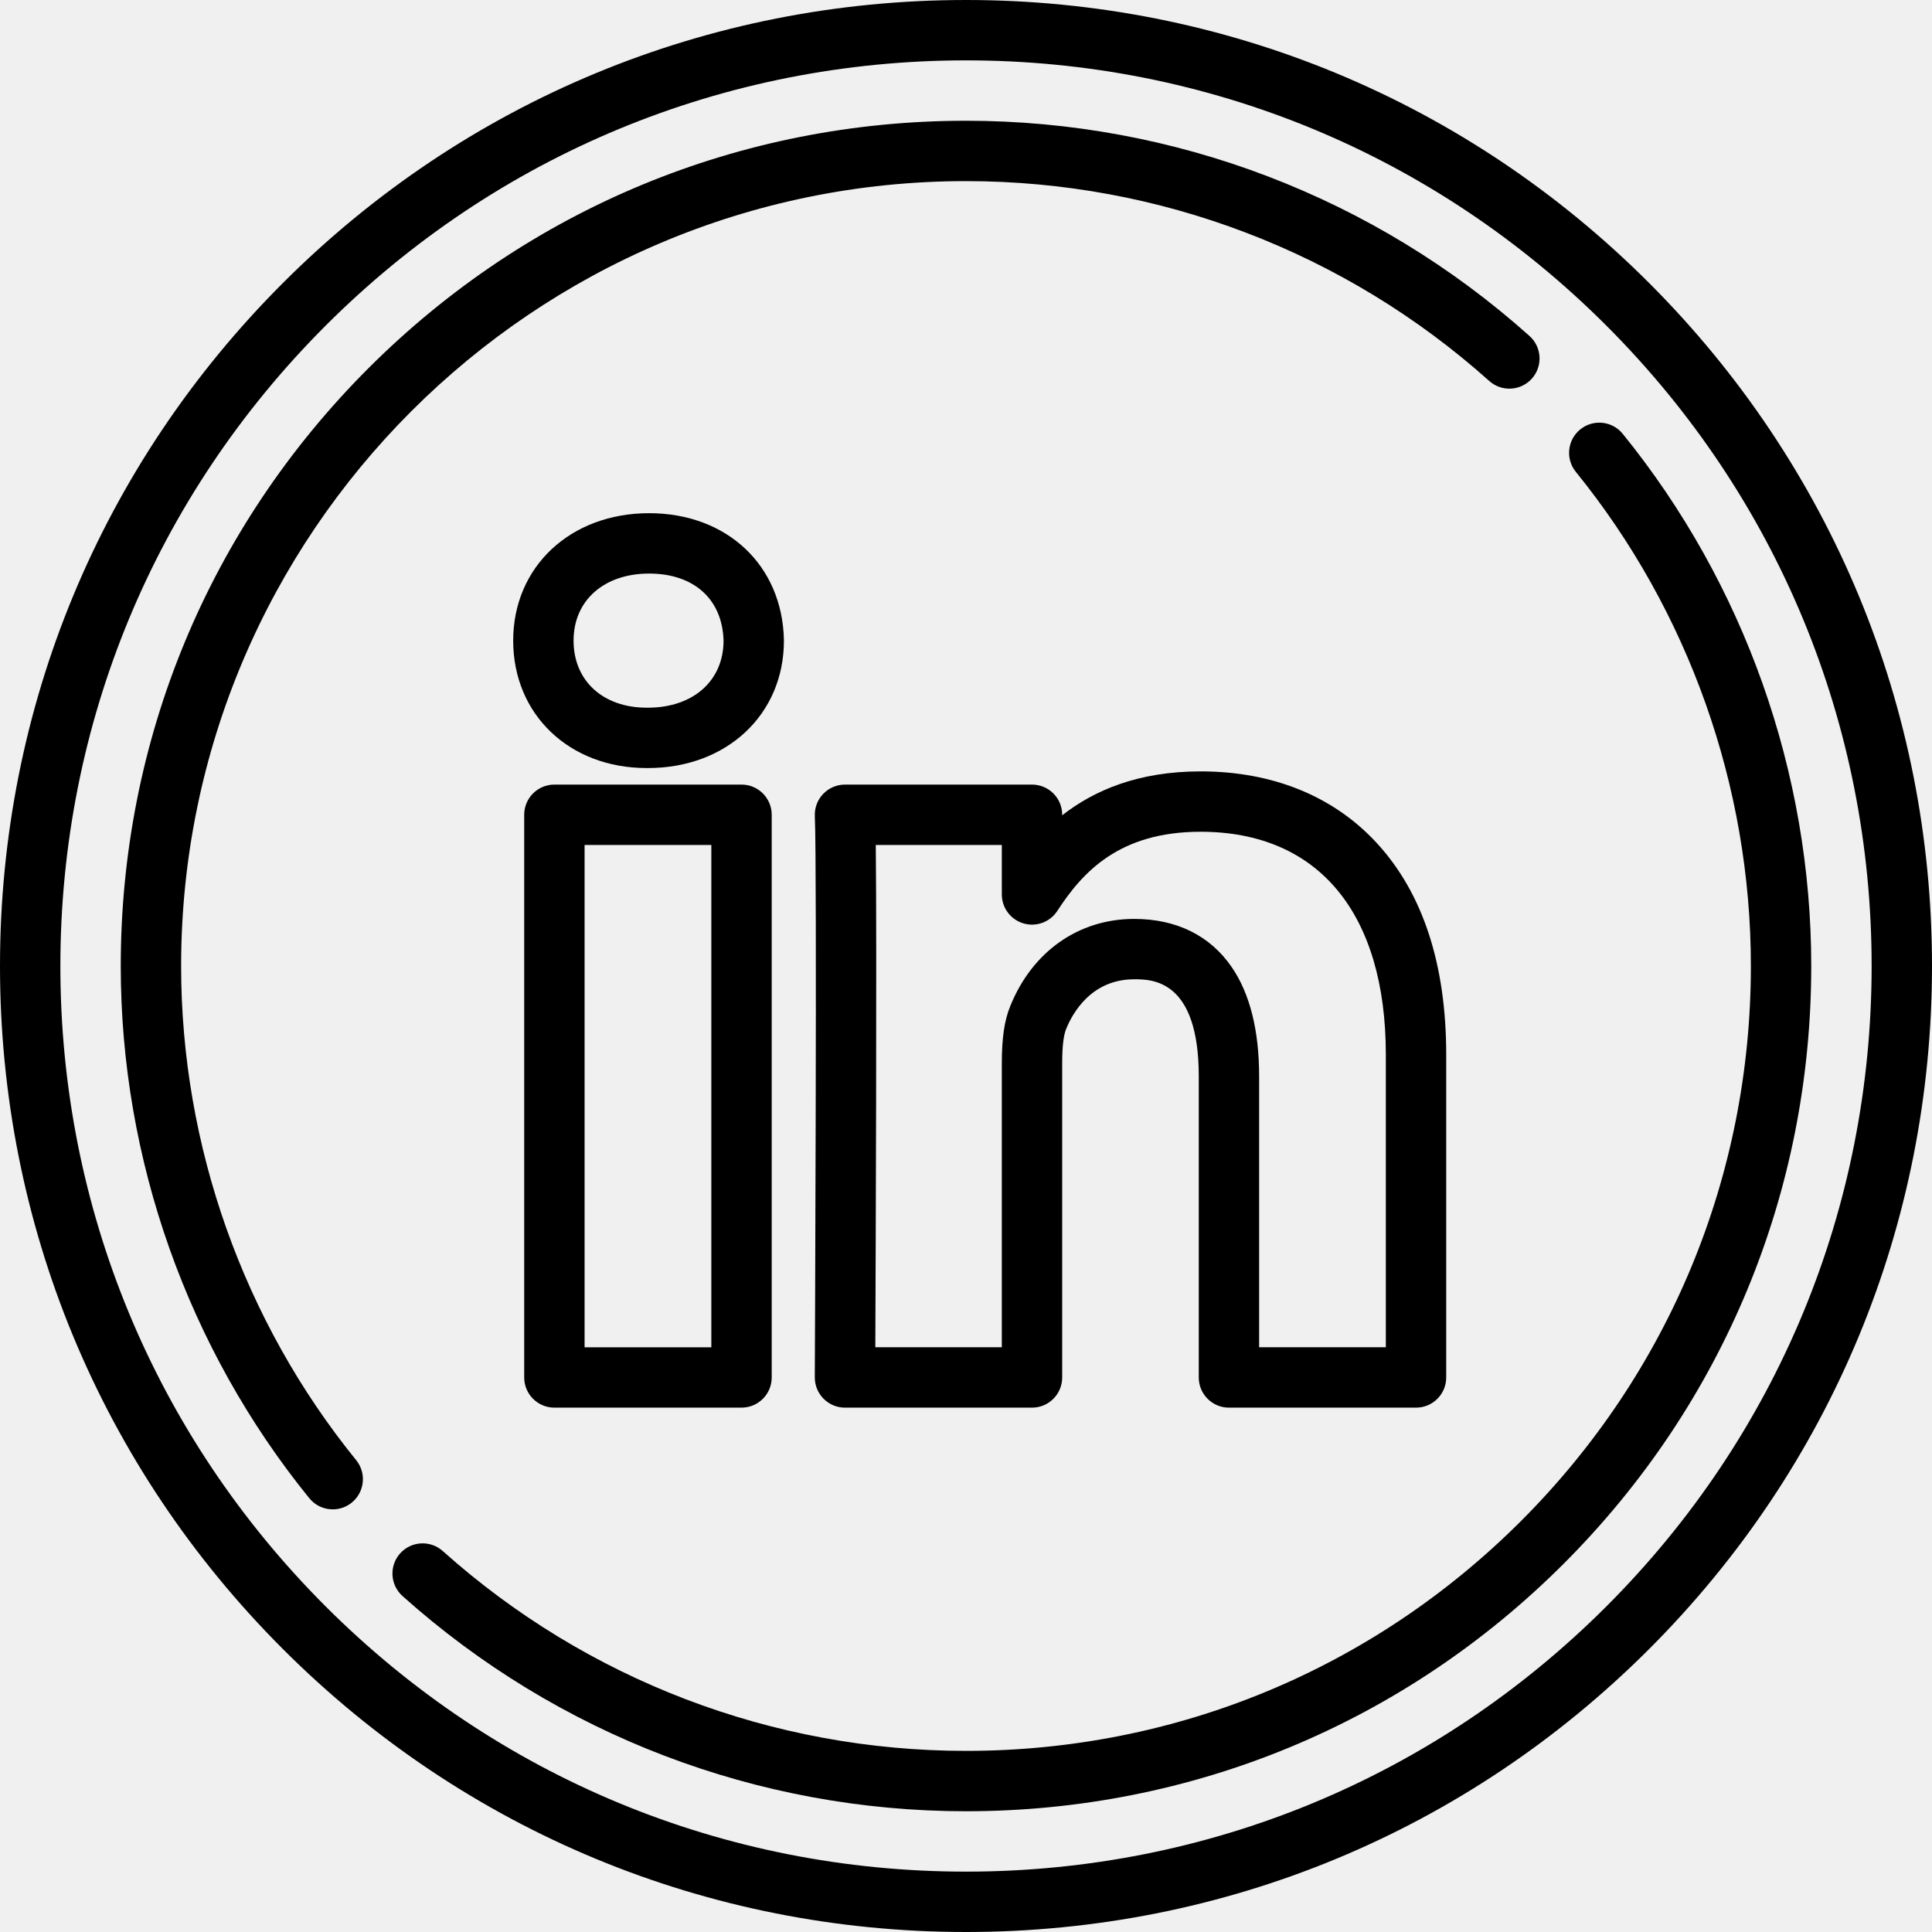
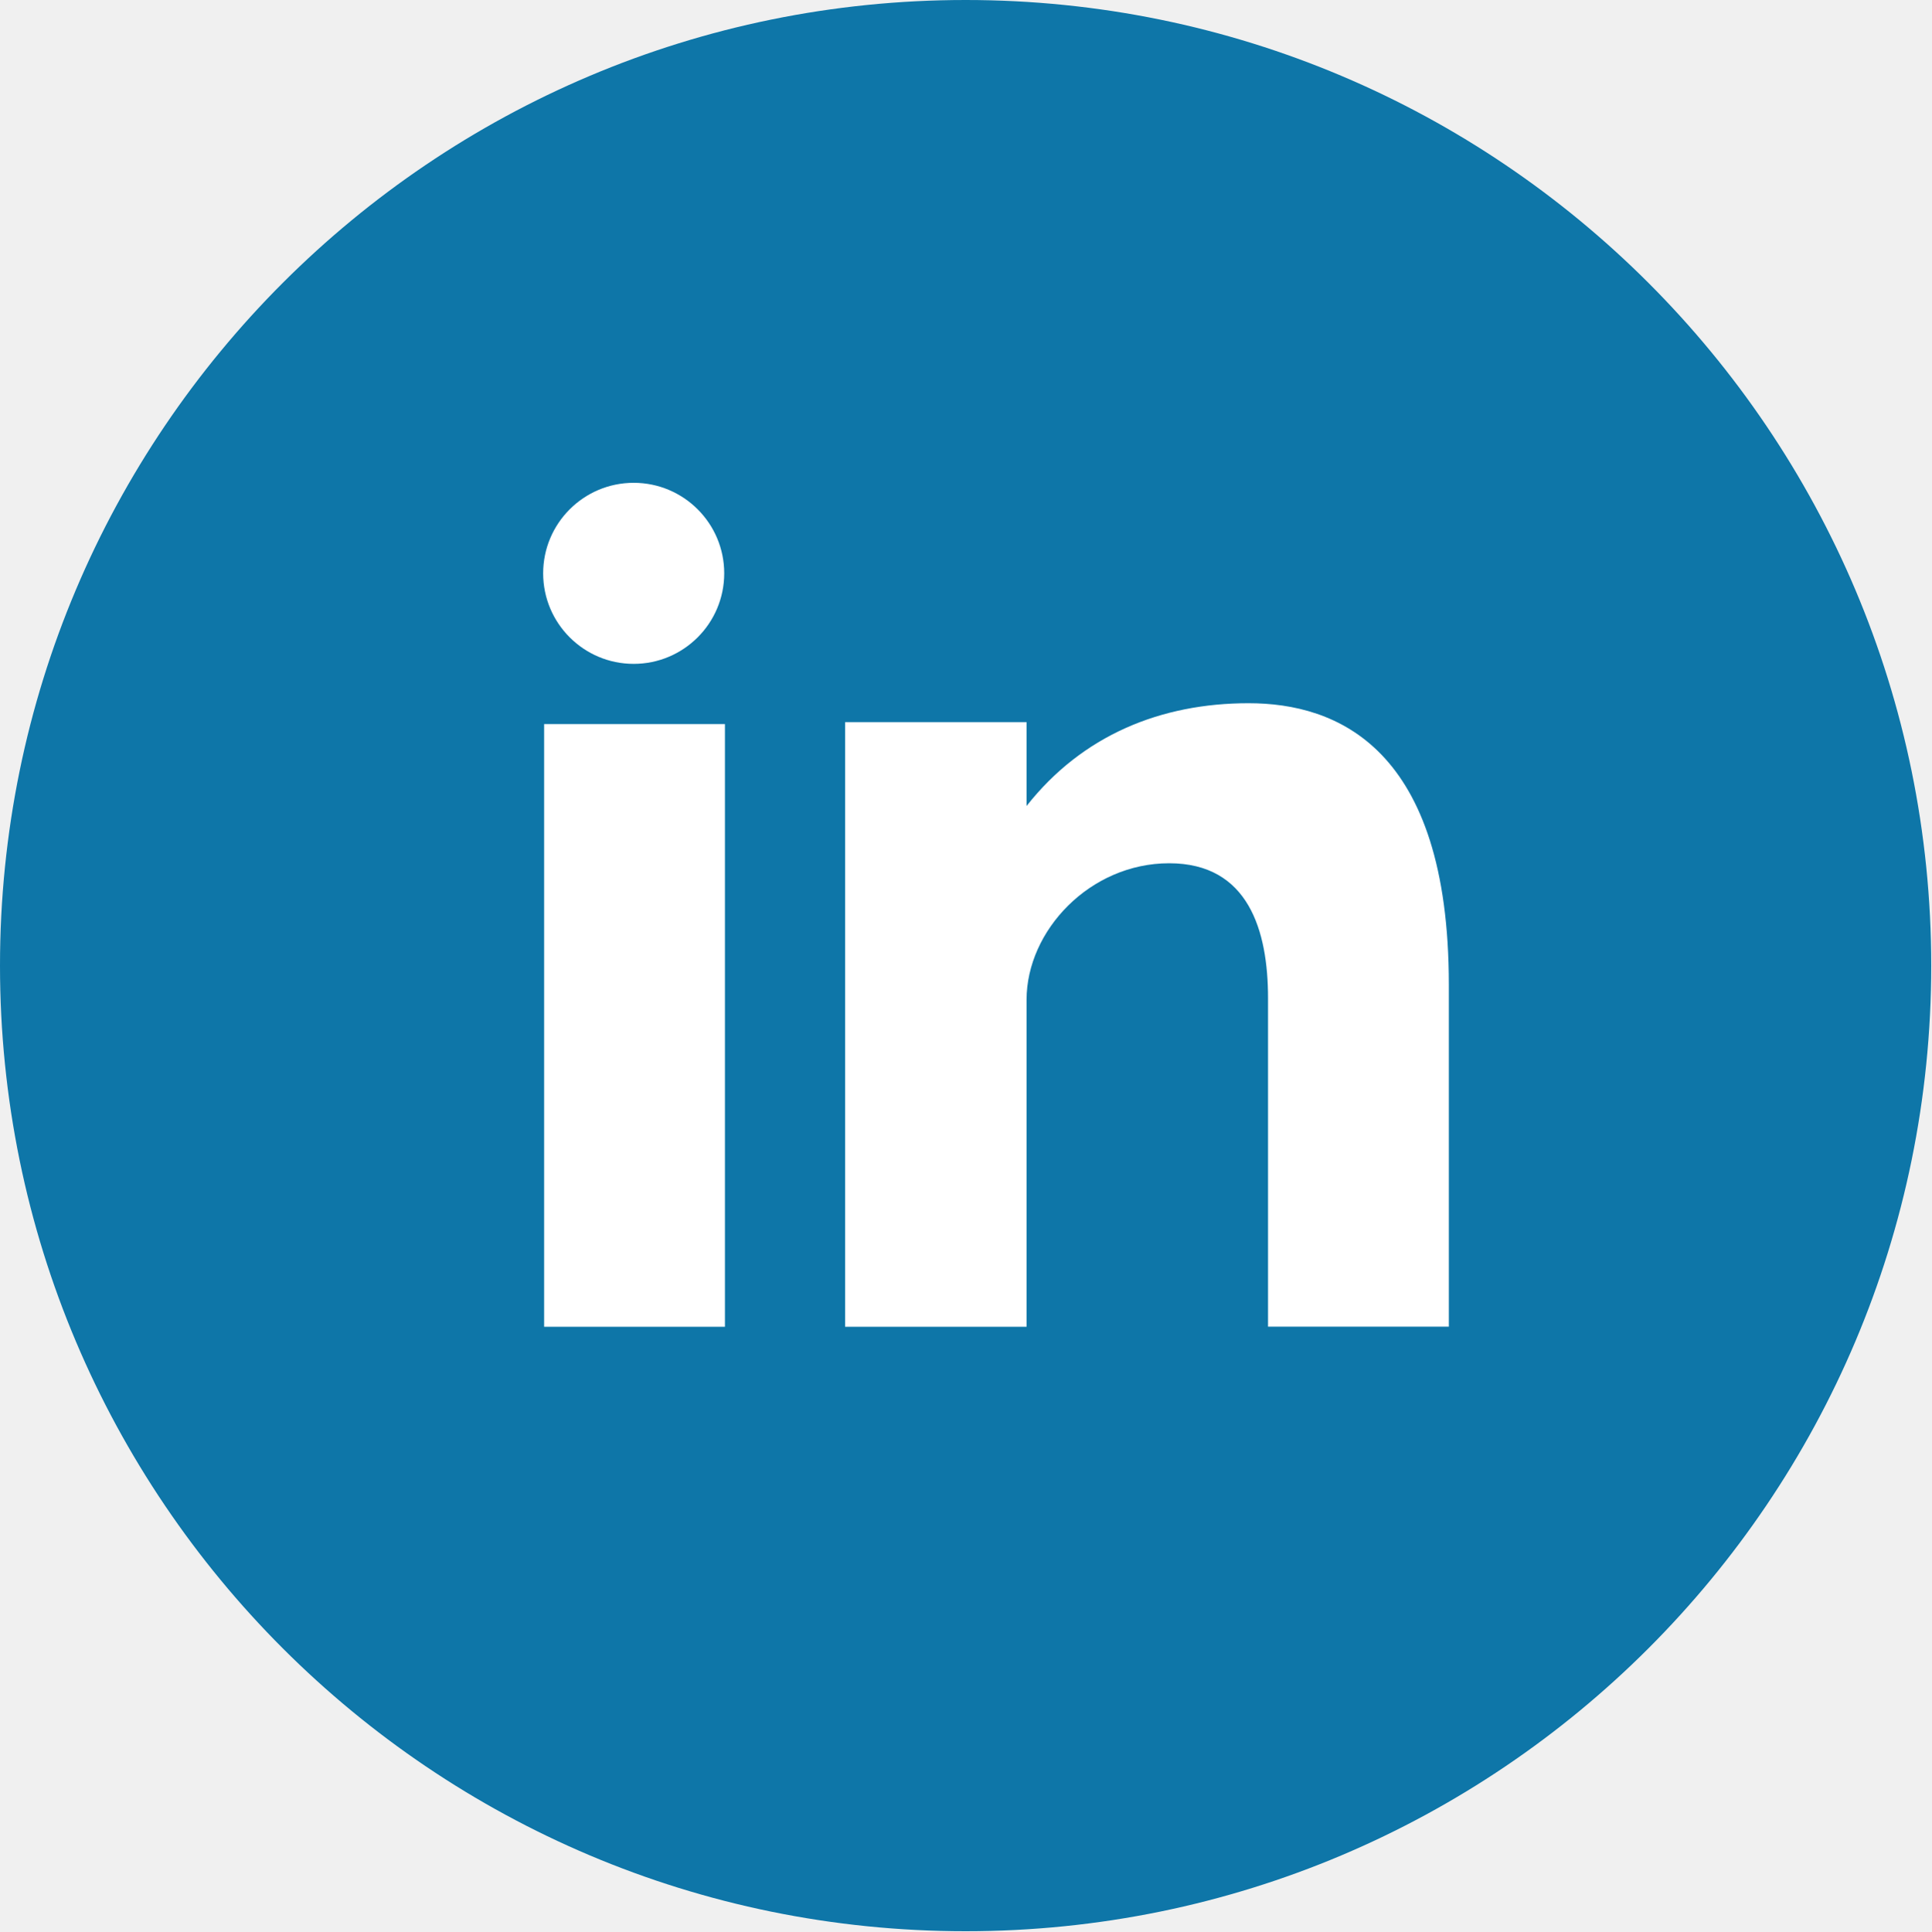
- <svg xmlns="http://www.w3.org/2000/svg" version="1.1" id="Capa_1" x="0px" y="0px" viewBox="0 0 512 512" style="enable-background:new 0 0 512 512;" xml:space="preserve">
+ <svg xmlns="http://www.w3.org/2000/svg" version="1.1" id="Layer_1" x="0px" y="0px" viewBox="0 0 291.319 291.319" style="enable-background:new 0 0 291.319 291.319;" xml:space="preserve">
  <g>
-     <path d="M437.022,74.984C388.67,26.63,324.381,0,256,0C187.624,0,123.338,26.63,74.984,74.984S0,187.624,0,256   c0,68.388,26.63,132.678,74.984,181.028C123.335,485.375,187.621,512,256,512c68.385,0,132.673-26.625,181.021-74.972   C485.372,388.679,512,324.389,512,256C512,187.623,485.372,123.336,437.022,74.984z M425.708,425.714   C380.381,471.039,320.111,496,256,496c-64.106,0-124.374-24.961-169.703-70.286C40.965,380.386,16,320.113,16,256   c0-64.102,24.965-124.37,70.297-169.703C131.63,40.965,191.898,16,256,16c64.108,0,124.378,24.965,169.708,70.297   C471.037,131.628,496,191.896,496,256C496,320.115,471.037,380.387,425.708,425.714z" />
-     <path d="M430.038,114.969c-2.783-3.432-7.821-3.956-11.253-1.172c-3.431,2.784-3.956,7.822-1.172,11.252   C447.526,161.919,464,208.426,464,256c0,55.567-21.635,107.803-60.919,147.085C363.797,442.367,311.563,464,256,464   c-51.26,0-100.505-18.807-138.663-52.956c-3.292-2.946-8.35-2.666-11.296,0.626c-2.946,3.292-2.666,8.35,0.626,11.296   C147.763,459.745,200.797,480,256,480c59.837,0,116.089-23.297,158.394-65.601C456.701,372.095,480,315.84,480,256   C480,204.767,462.256,154.681,430.038,114.969z" />
-     <path d="M48,256c0-114.691,93.309-208,208-208c51.26,0,100.504,18.808,138.662,52.959c3.293,2.948,8.351,2.666,11.296-0.625   c2.947-3.292,2.667-8.35-0.625-11.296C364.237,52.256,311.203,32,256,32c-59.829,0-116.08,23.301-158.389,65.611   C55.301,139.921,32,196.171,32,256c0,51.239,17.744,101.328,49.963,141.038c1.581,1.949,3.889,2.96,6.217,2.96   c1.771,0,3.553-0.585,5.036-1.788c3.431-2.784,3.956-7.822,1.172-11.253C64.474,350.088,48,303.58,48,256z" />
-     <path d="M325.685,373.042h49.577c4.418,0,8-3.582,8-8v-85.508c0-24.007-6.204-42.903-18.439-56.162   c-11.438-12.395-27.571-18.947-46.653-18.947c-16.595,0-28.251,5.056-36.677,11.636v-0.138c0-4.418-3.582-8-8-8H223.93   c-2.185,0-4.274,0.894-5.784,2.473c-1.509,1.58-2.307,3.708-2.208,5.891c0.62,13.618-0.002,147.368-0.008,148.718   c-0.01,2.128,0.829,4.173,2.33,5.681c1.501,1.508,3.542,2.356,5.67,2.356h49.562c4.418,0,8-3.582,8-8V281.76   c0-4.336,0.347-7.376,1.053-9.092c1.594-3.953,6.54-13.146,18.02-13.146c4.683,0,17.121,0,17.121,25.734v79.785   C317.685,369.46,321.266,373.042,325.685,373.042z M300.564,243.522c-14.727,0-27.01,8.659-32.835,23.106   c-1.547,3.754-2.237,8.421-2.237,15.131v75.282h-33.526c0.111-25.855,0.418-105.46,0.123-133.119h33.403v13.117   c0,3.544,2.332,6.666,5.731,7.671c3.398,1.005,7.054-0.347,8.982-3.32c6.721-10.367,16.487-20.966,37.964-20.966   c31.199,0,49.093,21.544,49.093,59.108v77.508h-33.577v-71.785c0-12.136-2.428-21.855-7.216-28.887   C320.746,247.964,311.788,243.522,300.564,243.522z" />
-     <path d="M207.747,169.605c-0.41-19.786-15.099-33.605-35.72-33.605C151.151,136,136,150.203,136,169.771   s14.877,33.771,35.375,33.771h0.333c20.883,0,36.041-14.203,36.041-33.771C207.749,169.716,207.748,169.661,207.747,169.605z    M171.708,187.542h-0.333c-11.589,0-19.375-7.142-19.375-17.771c0-10.629,8.048-17.771,20.026-17.771   c11.906,0,19.456,6.838,19.722,17.853C191.707,180.437,183.664,187.542,171.708,187.542z" />
-     <path d="M146.919,207.922c-4.418,0-8,3.582-8,8v149.119c0,4.418,3.582,8,8,8h49.591c4.418,0,8-3.582,8-8V215.922   c0-4.418-3.582-8-8-8H146.919z M188.511,357.042h-33.591V223.922h33.591V357.042z" />
+     <path style="fill:#0E76A8;" d="M145.659,0c80.45,0,145.66,65.219,145.66,145.66s-65.21,145.659-145.66,145.659S0,226.1,0,145.66   S65.21,0,145.659,0z" />
+     <path style="fill:#FFFFFF;" d="M82.079,200.136h27.275v-90.91H82.079V200.136z M188.338,106.077   c-13.237,0-25.081,4.834-33.483,15.504v-12.654H127.48v91.21h27.375v-49.324c0-10.424,9.55-20.593,21.512-20.593   s14.912,10.169,14.912,20.338v49.57h27.275v-51.6C218.553,112.686,201.584,106.077,188.338,106.077z M95.589,100.141   c7.538,0,13.656-6.118,13.656-13.656S103.127,72.83,95.589,72.83s-13.656,6.118-13.656,13.656S88.051,100.141,95.589,100.141z" />
  </g>
  <g>
</g>
  <g>
</g>
  <g>
</g>
  <g>
</g>
  <g>
</g>
  <g>
</g>
  <g>
</g>
  <g>
</g>
  <g>
</g>
  <g>
</g>
  <g>
</g>
  <g>
</g>
  <g>
</g>
  <g>
</g>
  <g>
</g>
</svg>
